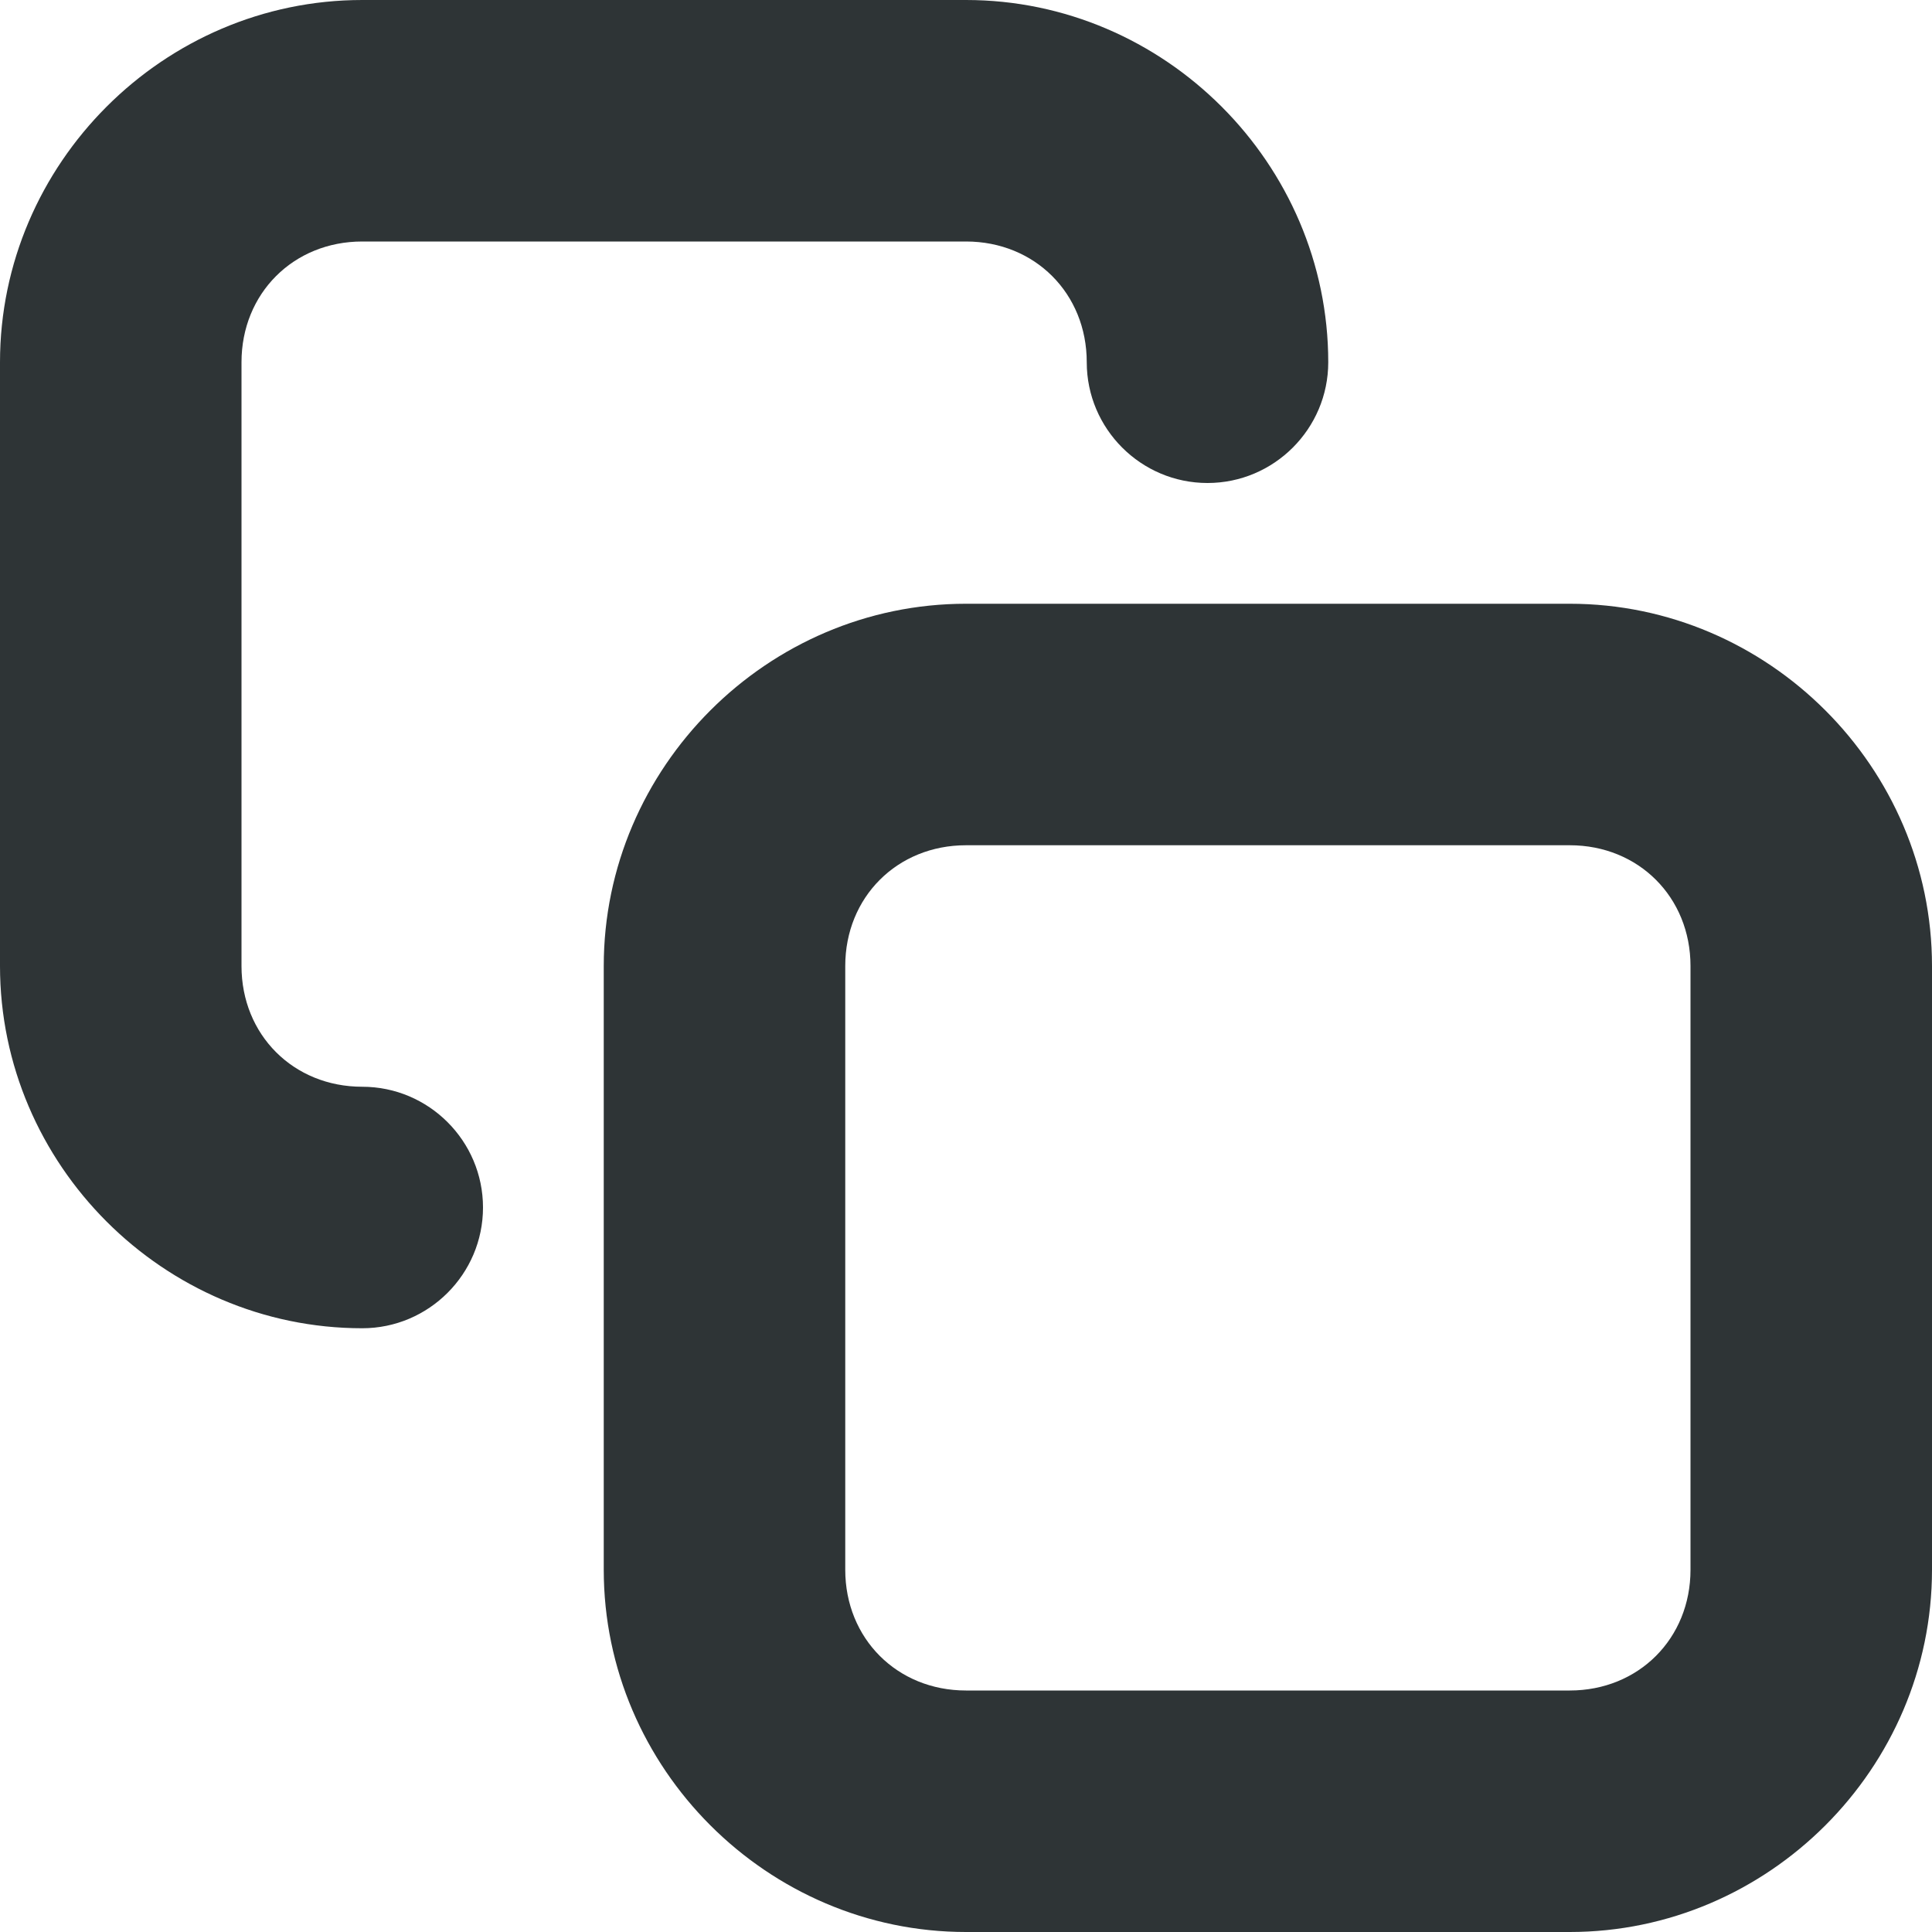
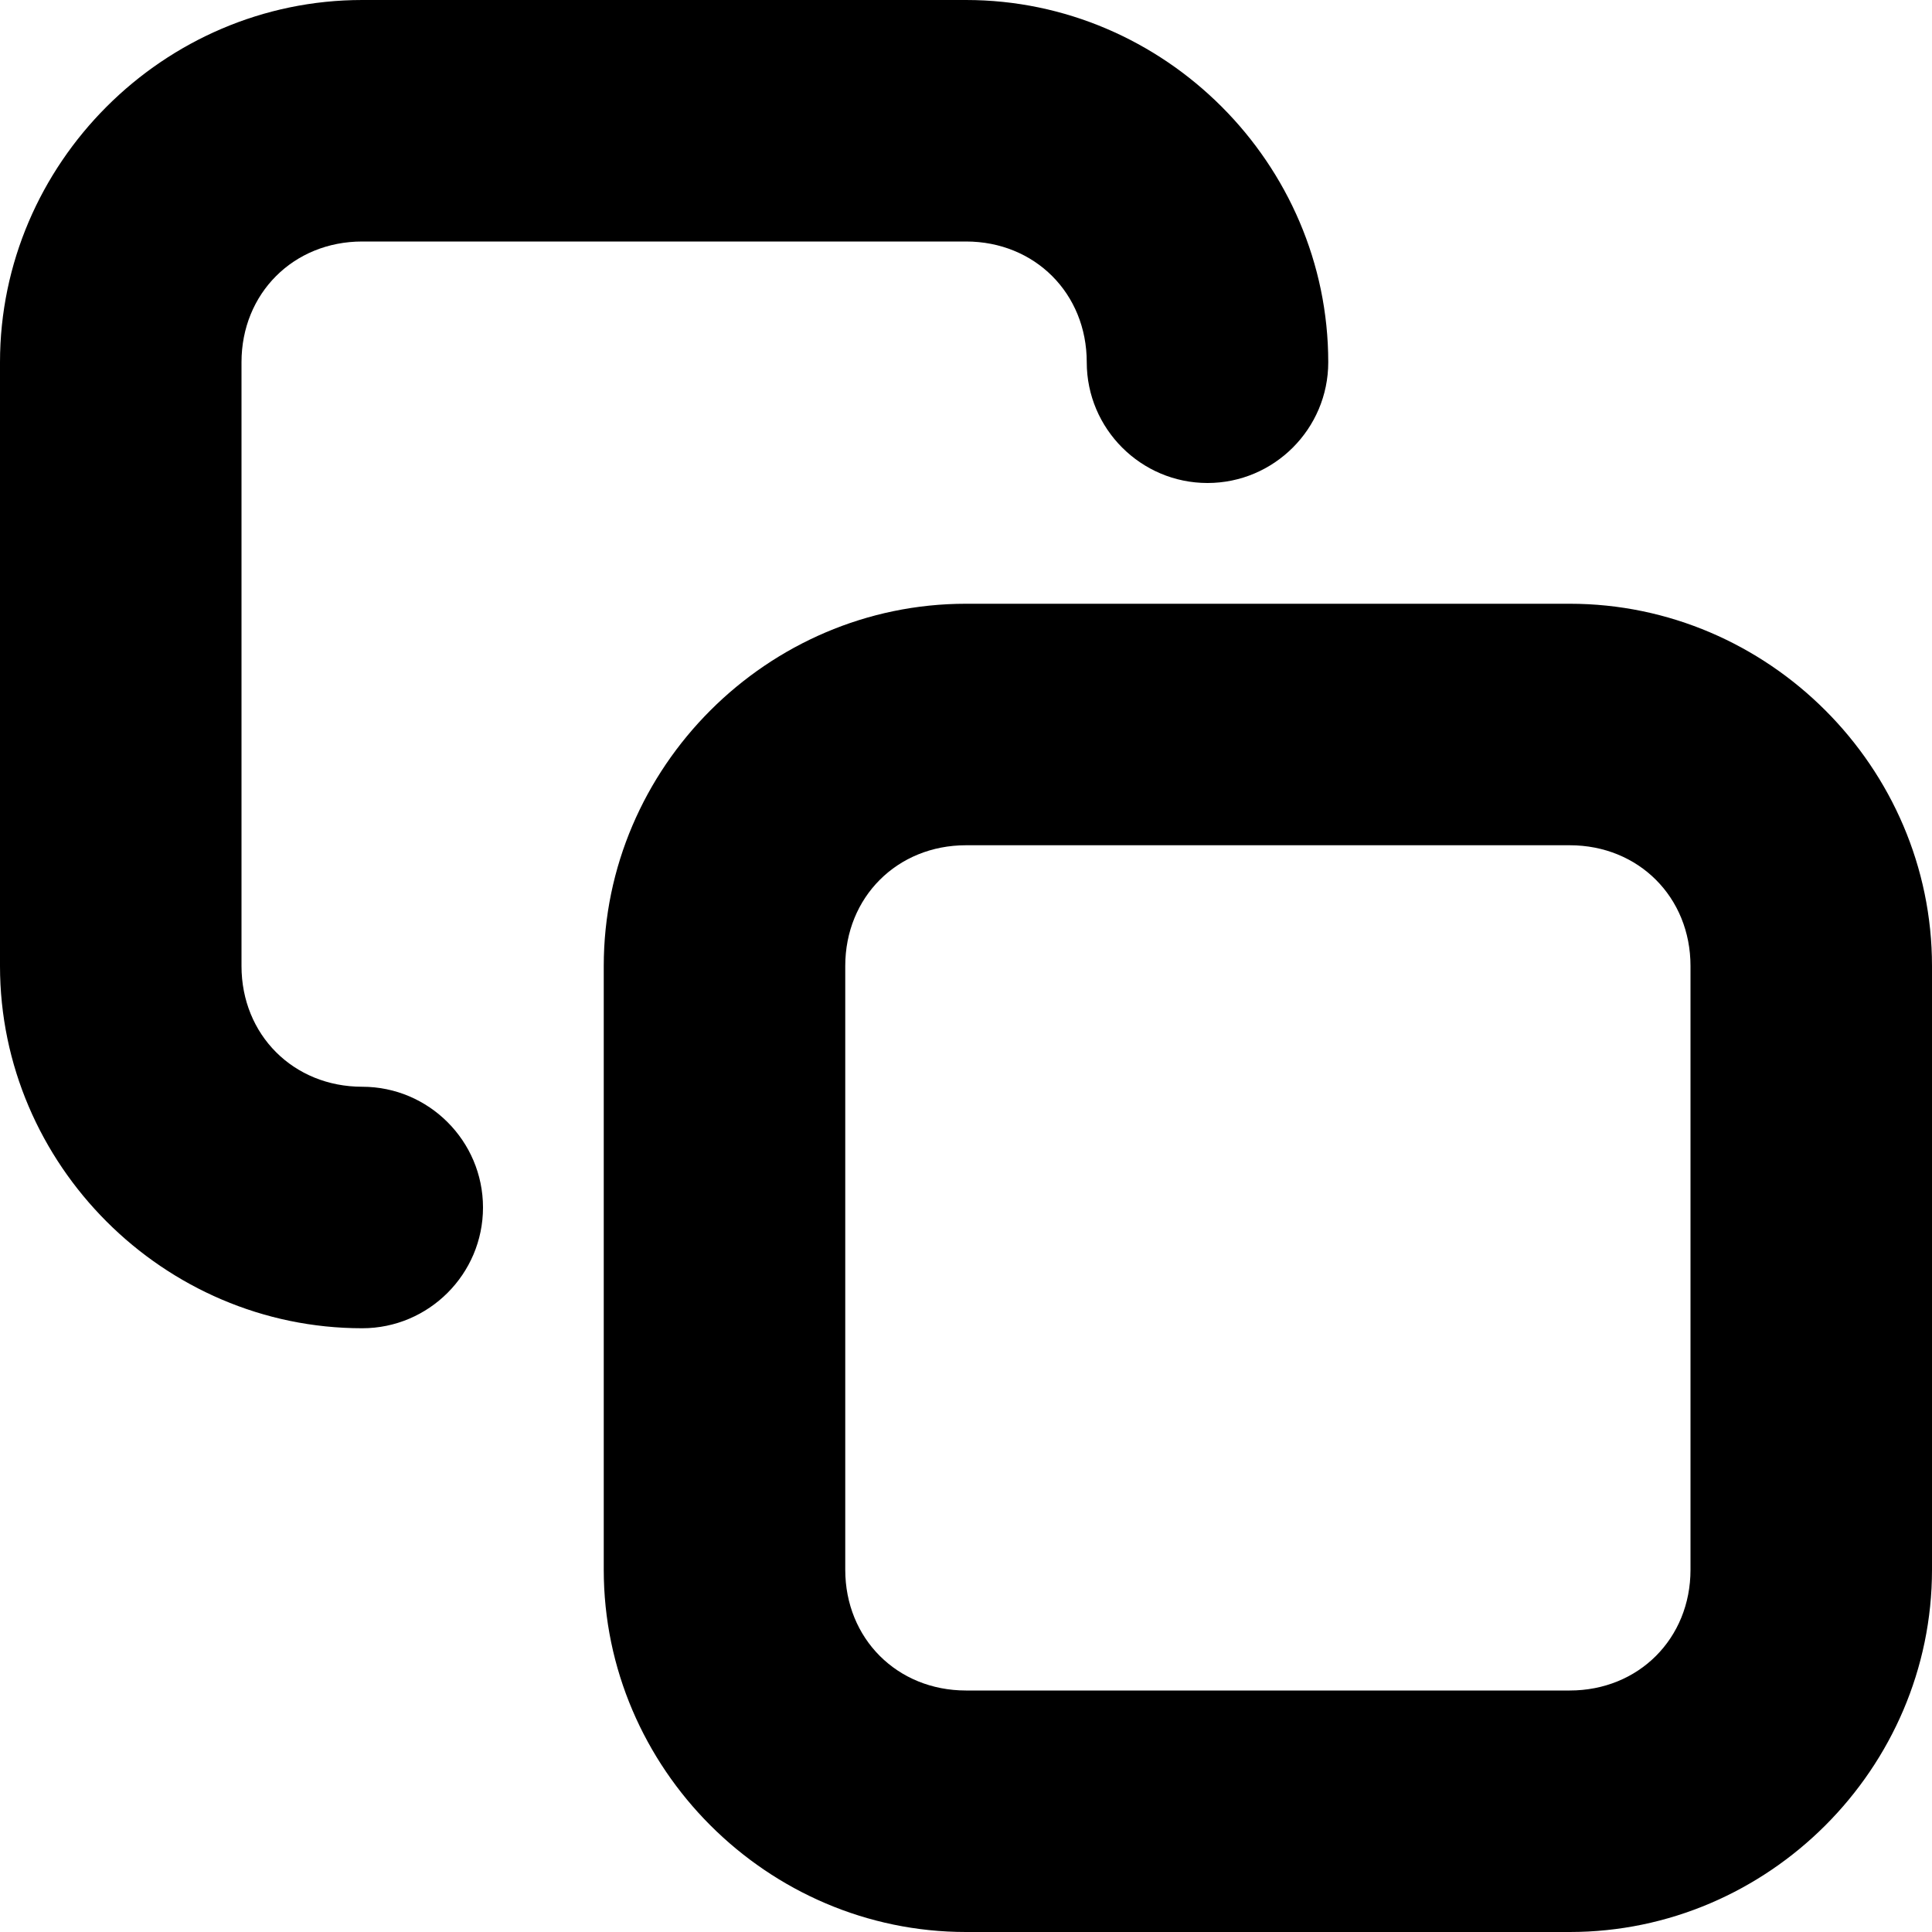
<svg xmlns="http://www.w3.org/2000/svg" height="16px" viewBox="0 0 16 16" width="16px">
-   <path d="m 0 3 c 0 -1.645 1.355 -3 3 -3 h 5 c 1.645 0 3 1.355 3 3 c 0 0.551 -0.449 1 -1 1 s -1 -0.449 -1 -1 c 0 -0.57 -0.43 -1 -1 -1 h -5 c -0.57 0 -1 0.43 -1 1 v 5 c 0 0.57 0.43 1 1 1 c 0.551 0 1 0.449 1 1 s -0.449 1 -1 1 c -1.645 0 -3 -1.355 -3 -3 z m 5 5 c 0 -1.645 1.355 -3 3 -3 h 5 c 1.645 0 3 1.355 3 3 v 5 c 0 1.645 -1.355 3 -3 3 h -5 c -1.645 0 -3 -1.355 -3 -3 z m 2 0 v 5 c 0 0.57 0.43 1 1 1 h 5 c 0.57 0 1 -0.43 1 -1 v -5 c 0 -0.57 -0.43 -1 -1 -1 h -5 c -0.57 0 -1 0.43 -1 1 z m 0 0" fill="#2e3436" />
+   <path d="m 0 3 c 0 -1.645 1.355 -3 3 -3 h 5 c 1.645 0 3 1.355 3 3 c 0 0.551 -0.449 1 -1 1 s -1 -0.449 -1 -1 c 0 -0.57 -0.43 -1 -1 -1 h -5 c -0.57 0 -1 0.43 -1 1 v 5 c 0 0.57 0.43 1 1 1 c 0.551 0 1 0.449 1 1 s -0.449 1 -1 1 c -1.645 0 -3 -1.355 -3 -3 z m 5 5 c 0 -1.645 1.355 -3 3 -3 h 5 c 1.645 0 3 1.355 3 3 v 5 c 0 1.645 -1.355 3 -3 3 h -5 c -1.645 0 -3 -1.355 -3 -3 z m 2 0 v 5 c 0 0.57 0.43 1 1 1 h 5 c 0.57 0 1 -0.43 1 -1 v -5 c 0 -0.57 -0.43 -1 -1 -1 h -5 c -0.57 0 -1 0.43 -1 1 z m 0 0" fill="currentColor" />
</svg>
